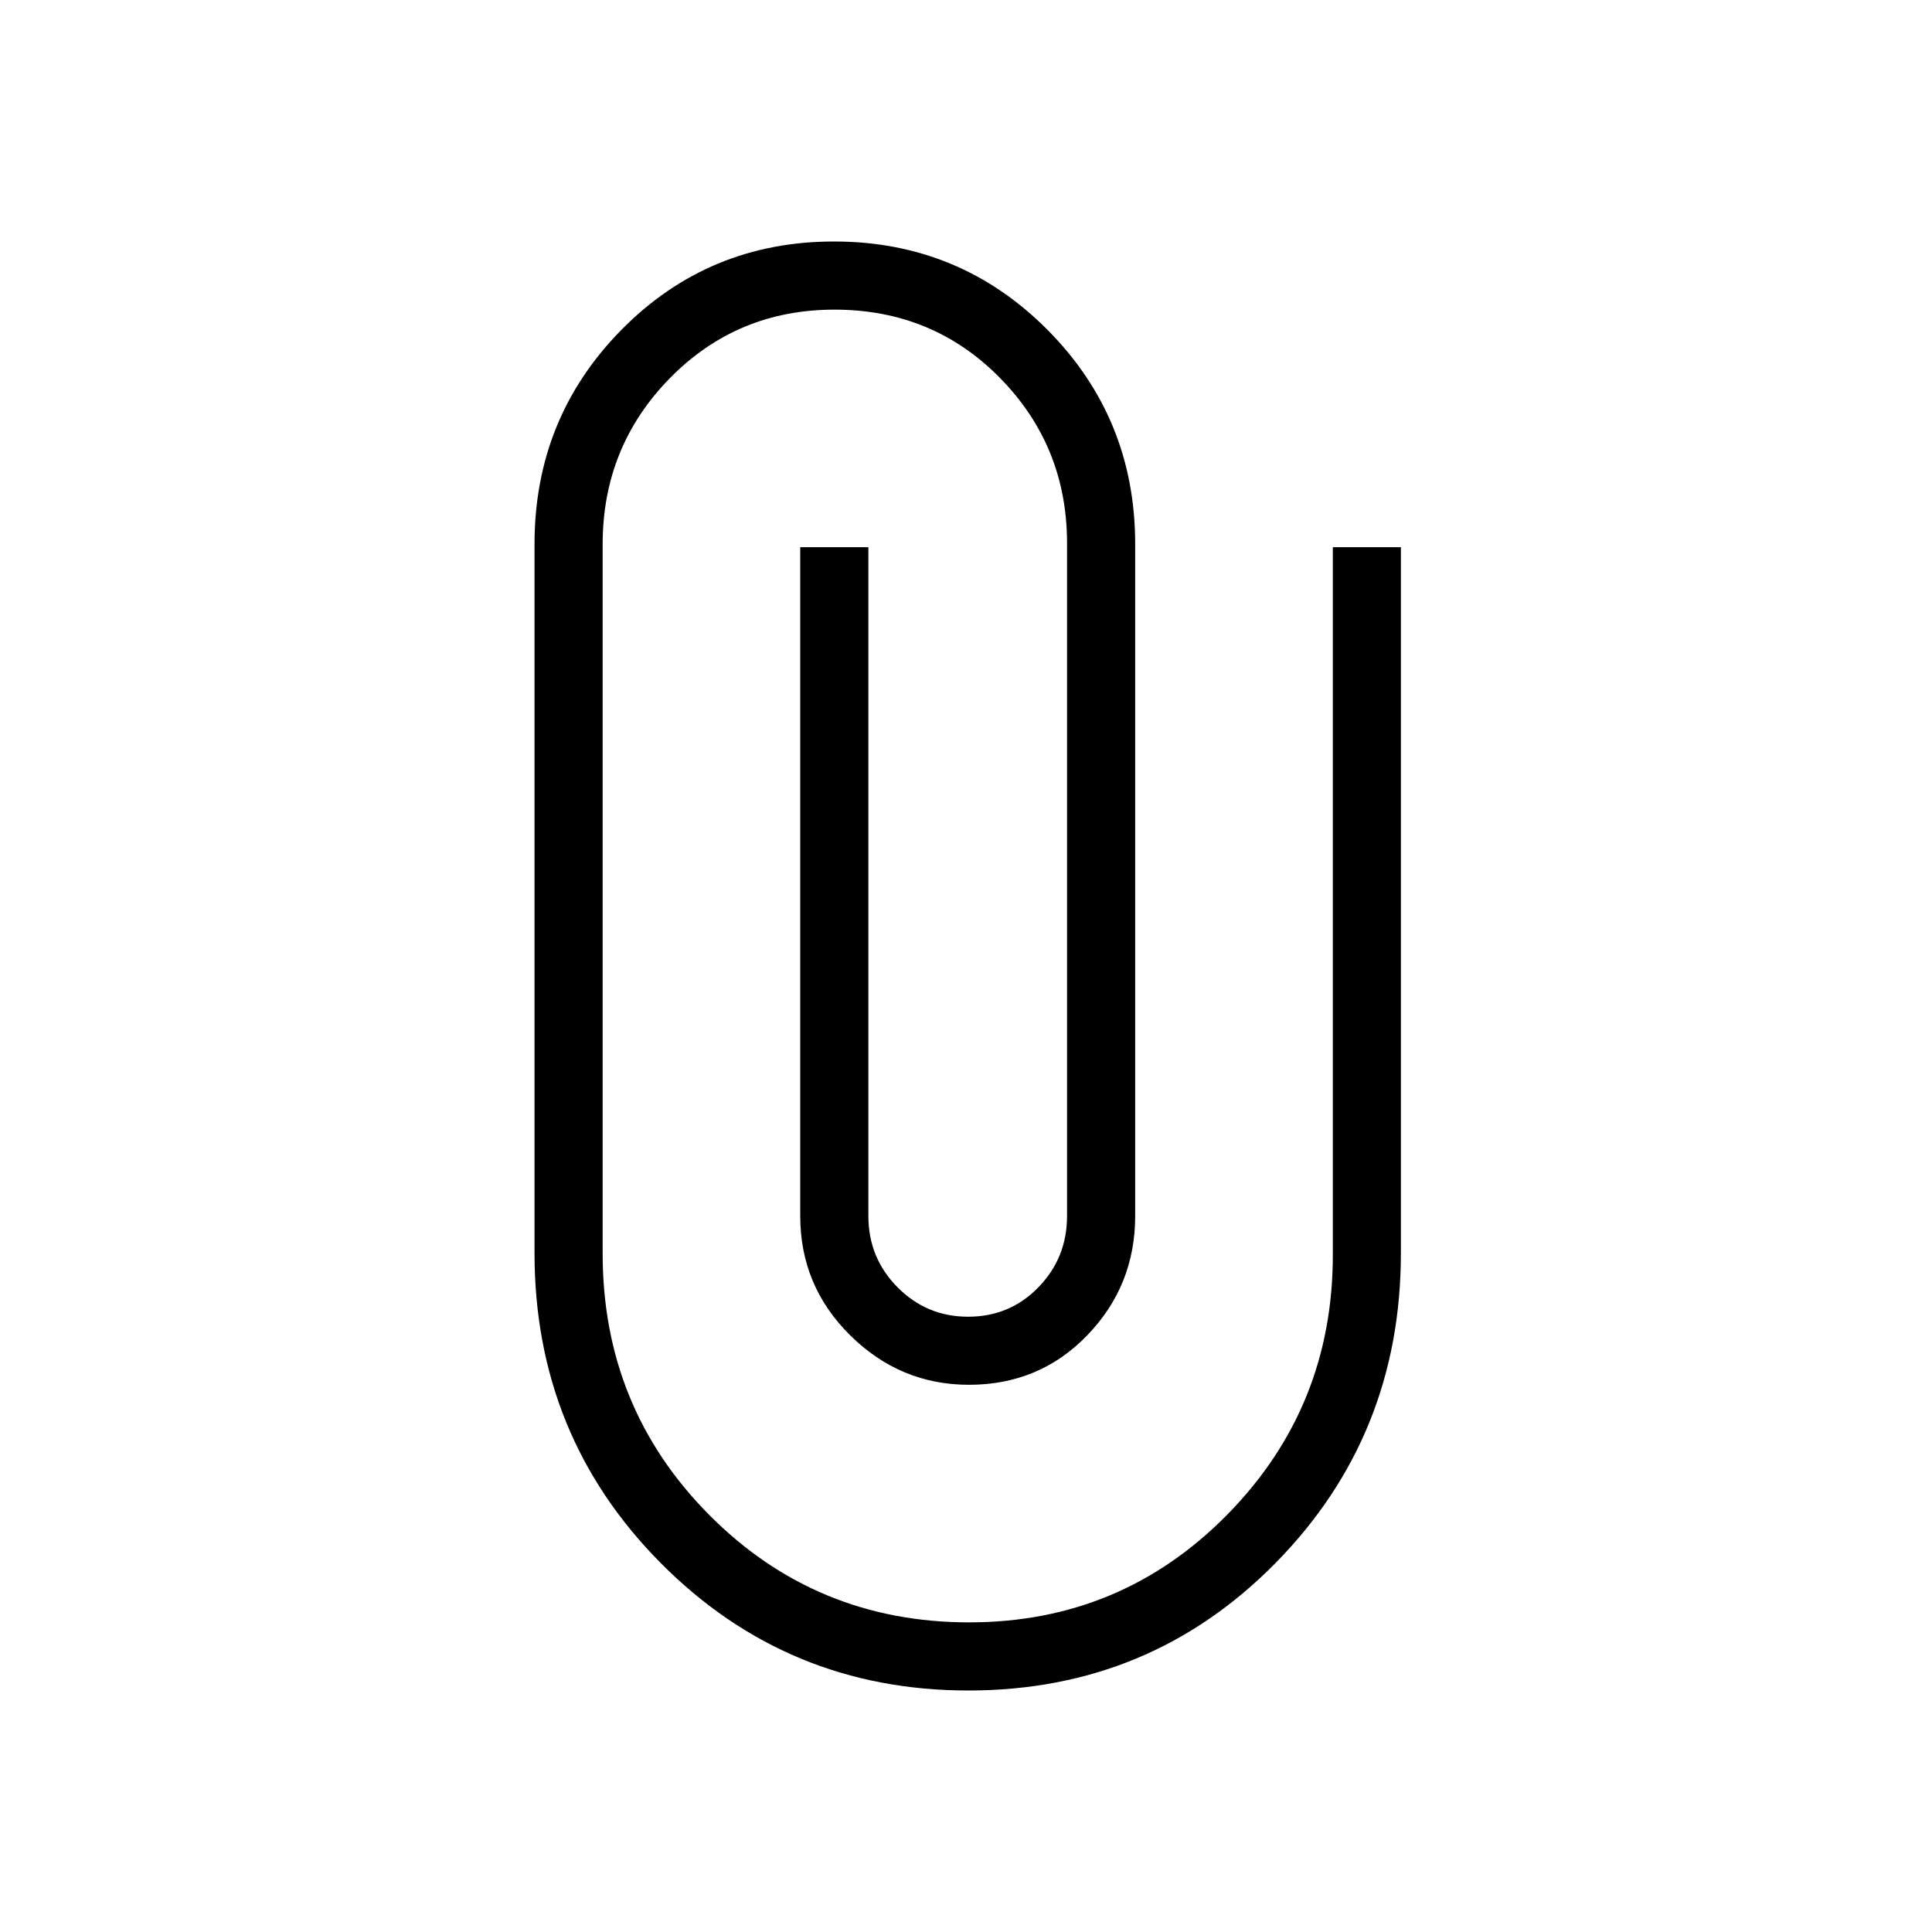
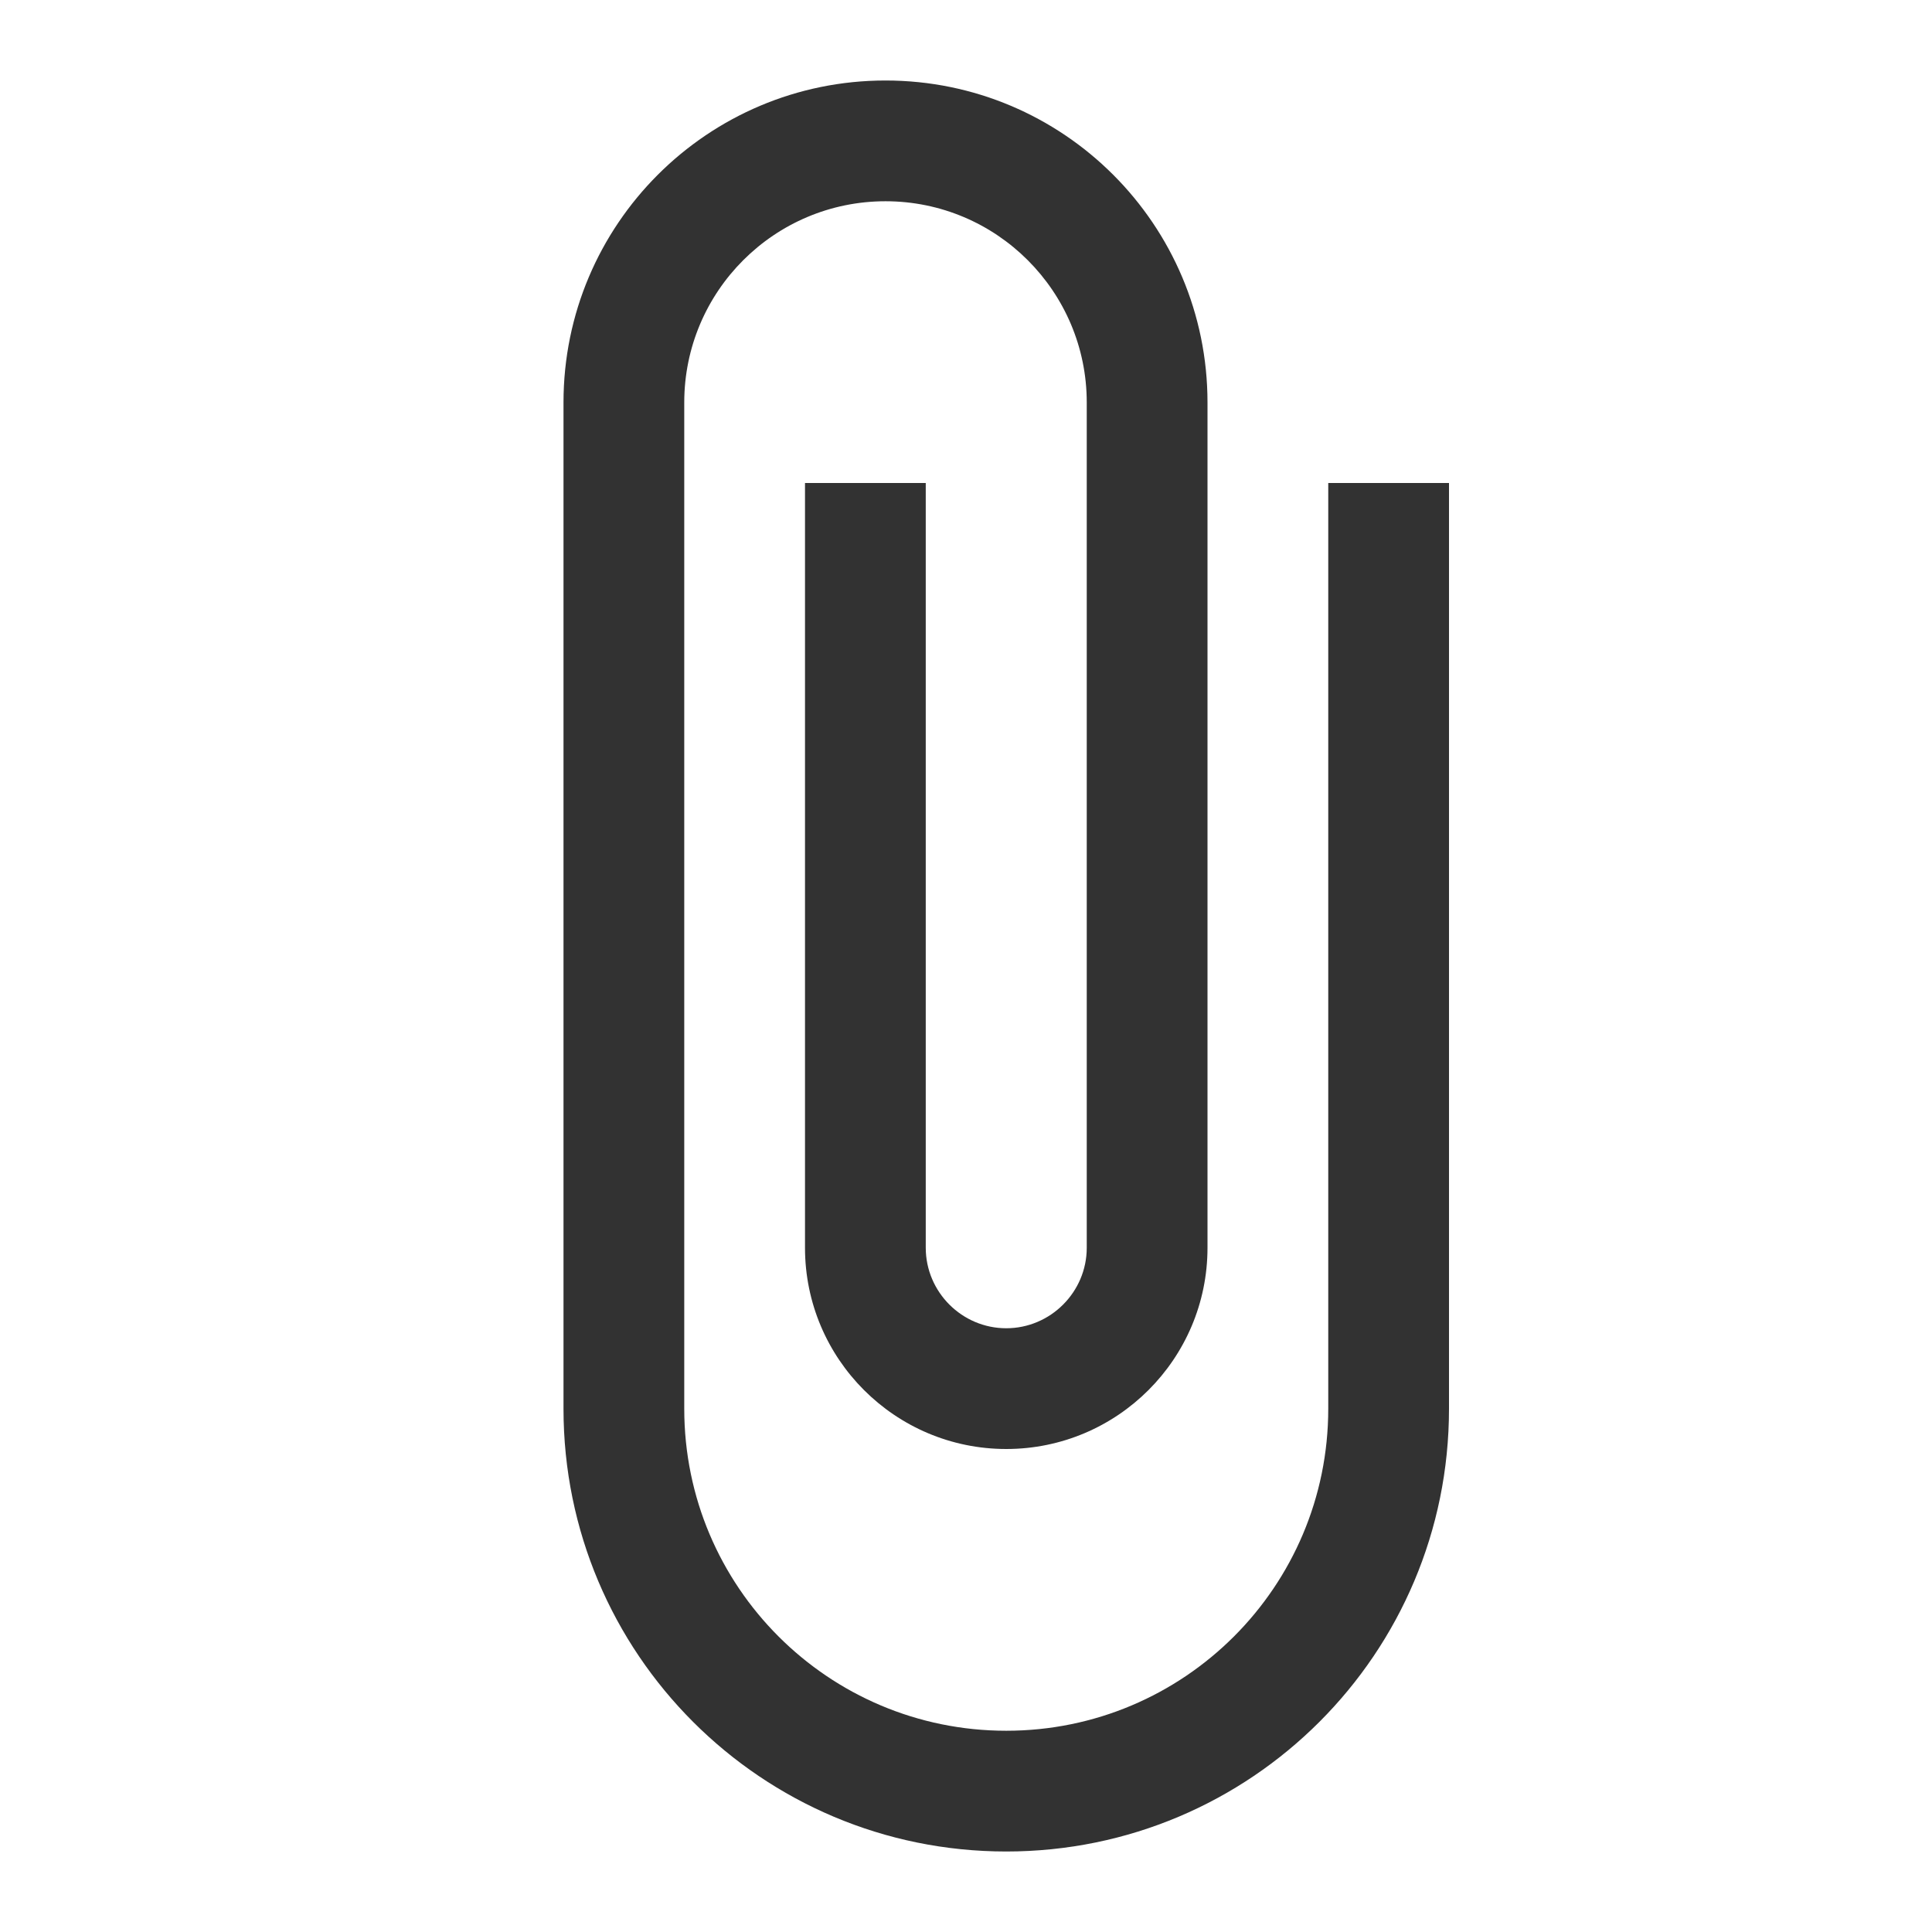
- <svg xmlns="http://www.w3.org/2000/svg" width="30" height="30" viewBox="0 0 30 30" fill="none">
-   <mask id="mask0_1240_303739" style="mask-type:alpha" maskUnits="userSpaceOnUse" x="0" y="0" width="30" height="30">
-     <rect width="30" height="30" fill="#D9D9D9" />
-   </mask>
-   <g mask="url(#mask0_1240_303739)">
-     <path d="M21.753 19.458C21.753 21.348 21.104 22.953 19.805 24.272C18.505 25.591 16.916 26.25 15.037 26.25C13.163 26.25 11.572 25.591 10.263 24.274C8.954 22.956 8.3 21.351 8.3 19.458V8.449C8.3 7.144 8.75 6.034 9.651 5.12C10.552 4.207 11.652 3.75 12.951 3.75C14.251 3.75 15.355 4.207 16.264 5.12C17.172 6.034 17.627 7.144 17.627 8.449V18.882C17.627 19.603 17.379 20.22 16.884 20.733C16.389 21.247 15.776 21.503 15.046 21.503C14.336 21.503 13.722 21.248 13.204 20.737C12.685 20.225 12.426 19.607 12.426 18.882V8.497H13.484V18.882C13.484 19.315 13.635 19.684 13.936 19.988C14.238 20.293 14.603 20.446 15.032 20.446C15.465 20.446 15.83 20.293 16.125 19.988C16.421 19.684 16.569 19.315 16.569 18.882V8.425C16.567 7.424 16.219 6.571 15.524 5.865C14.829 5.16 13.974 4.808 12.958 4.808C11.95 4.808 11.098 5.163 10.402 5.872C9.706 6.582 9.358 7.441 9.358 8.449V19.458C9.356 21.056 9.908 22.411 11.013 23.524C12.118 24.636 13.463 25.192 15.049 25.192C16.625 25.192 17.962 24.633 19.06 23.516C20.158 22.398 20.703 21.046 20.696 19.458V8.497H21.753V19.458Z" fill="black" />
-   </g>
+ <svg xmlns="http://www.w3.org/2000/svg" width="24" height="24" viewBox="0 0 24 24" fill="none">
+   <path d="M16.5 6V17.5C16.5 19.71 14.71 21.5 12.5 21.5C10.29 21.5 8.5 19.71 8.5 17.5V5C8.5 3.62 9.62 2.5 11 2.5C12.38 2.5 13.5 3.62 13.5 5V15.5C13.5 16.05 13.05 16.5 12.5 16.5C11.95 16.5 11.5 16.05 11.5 15.5V6H10V15.5C10 16.88 11.12 18 12.5 18C13.88 18 15 16.88 15 15.5V5C15 2.79 13.21 1 11 1C8.79 1 7 2.79 7 5V17.5C7 20.54 9.46 23 12.5 23C15.54 23 18 20.54 18 17.5V6H16.5Z" fill="#323232" />
</svg>
